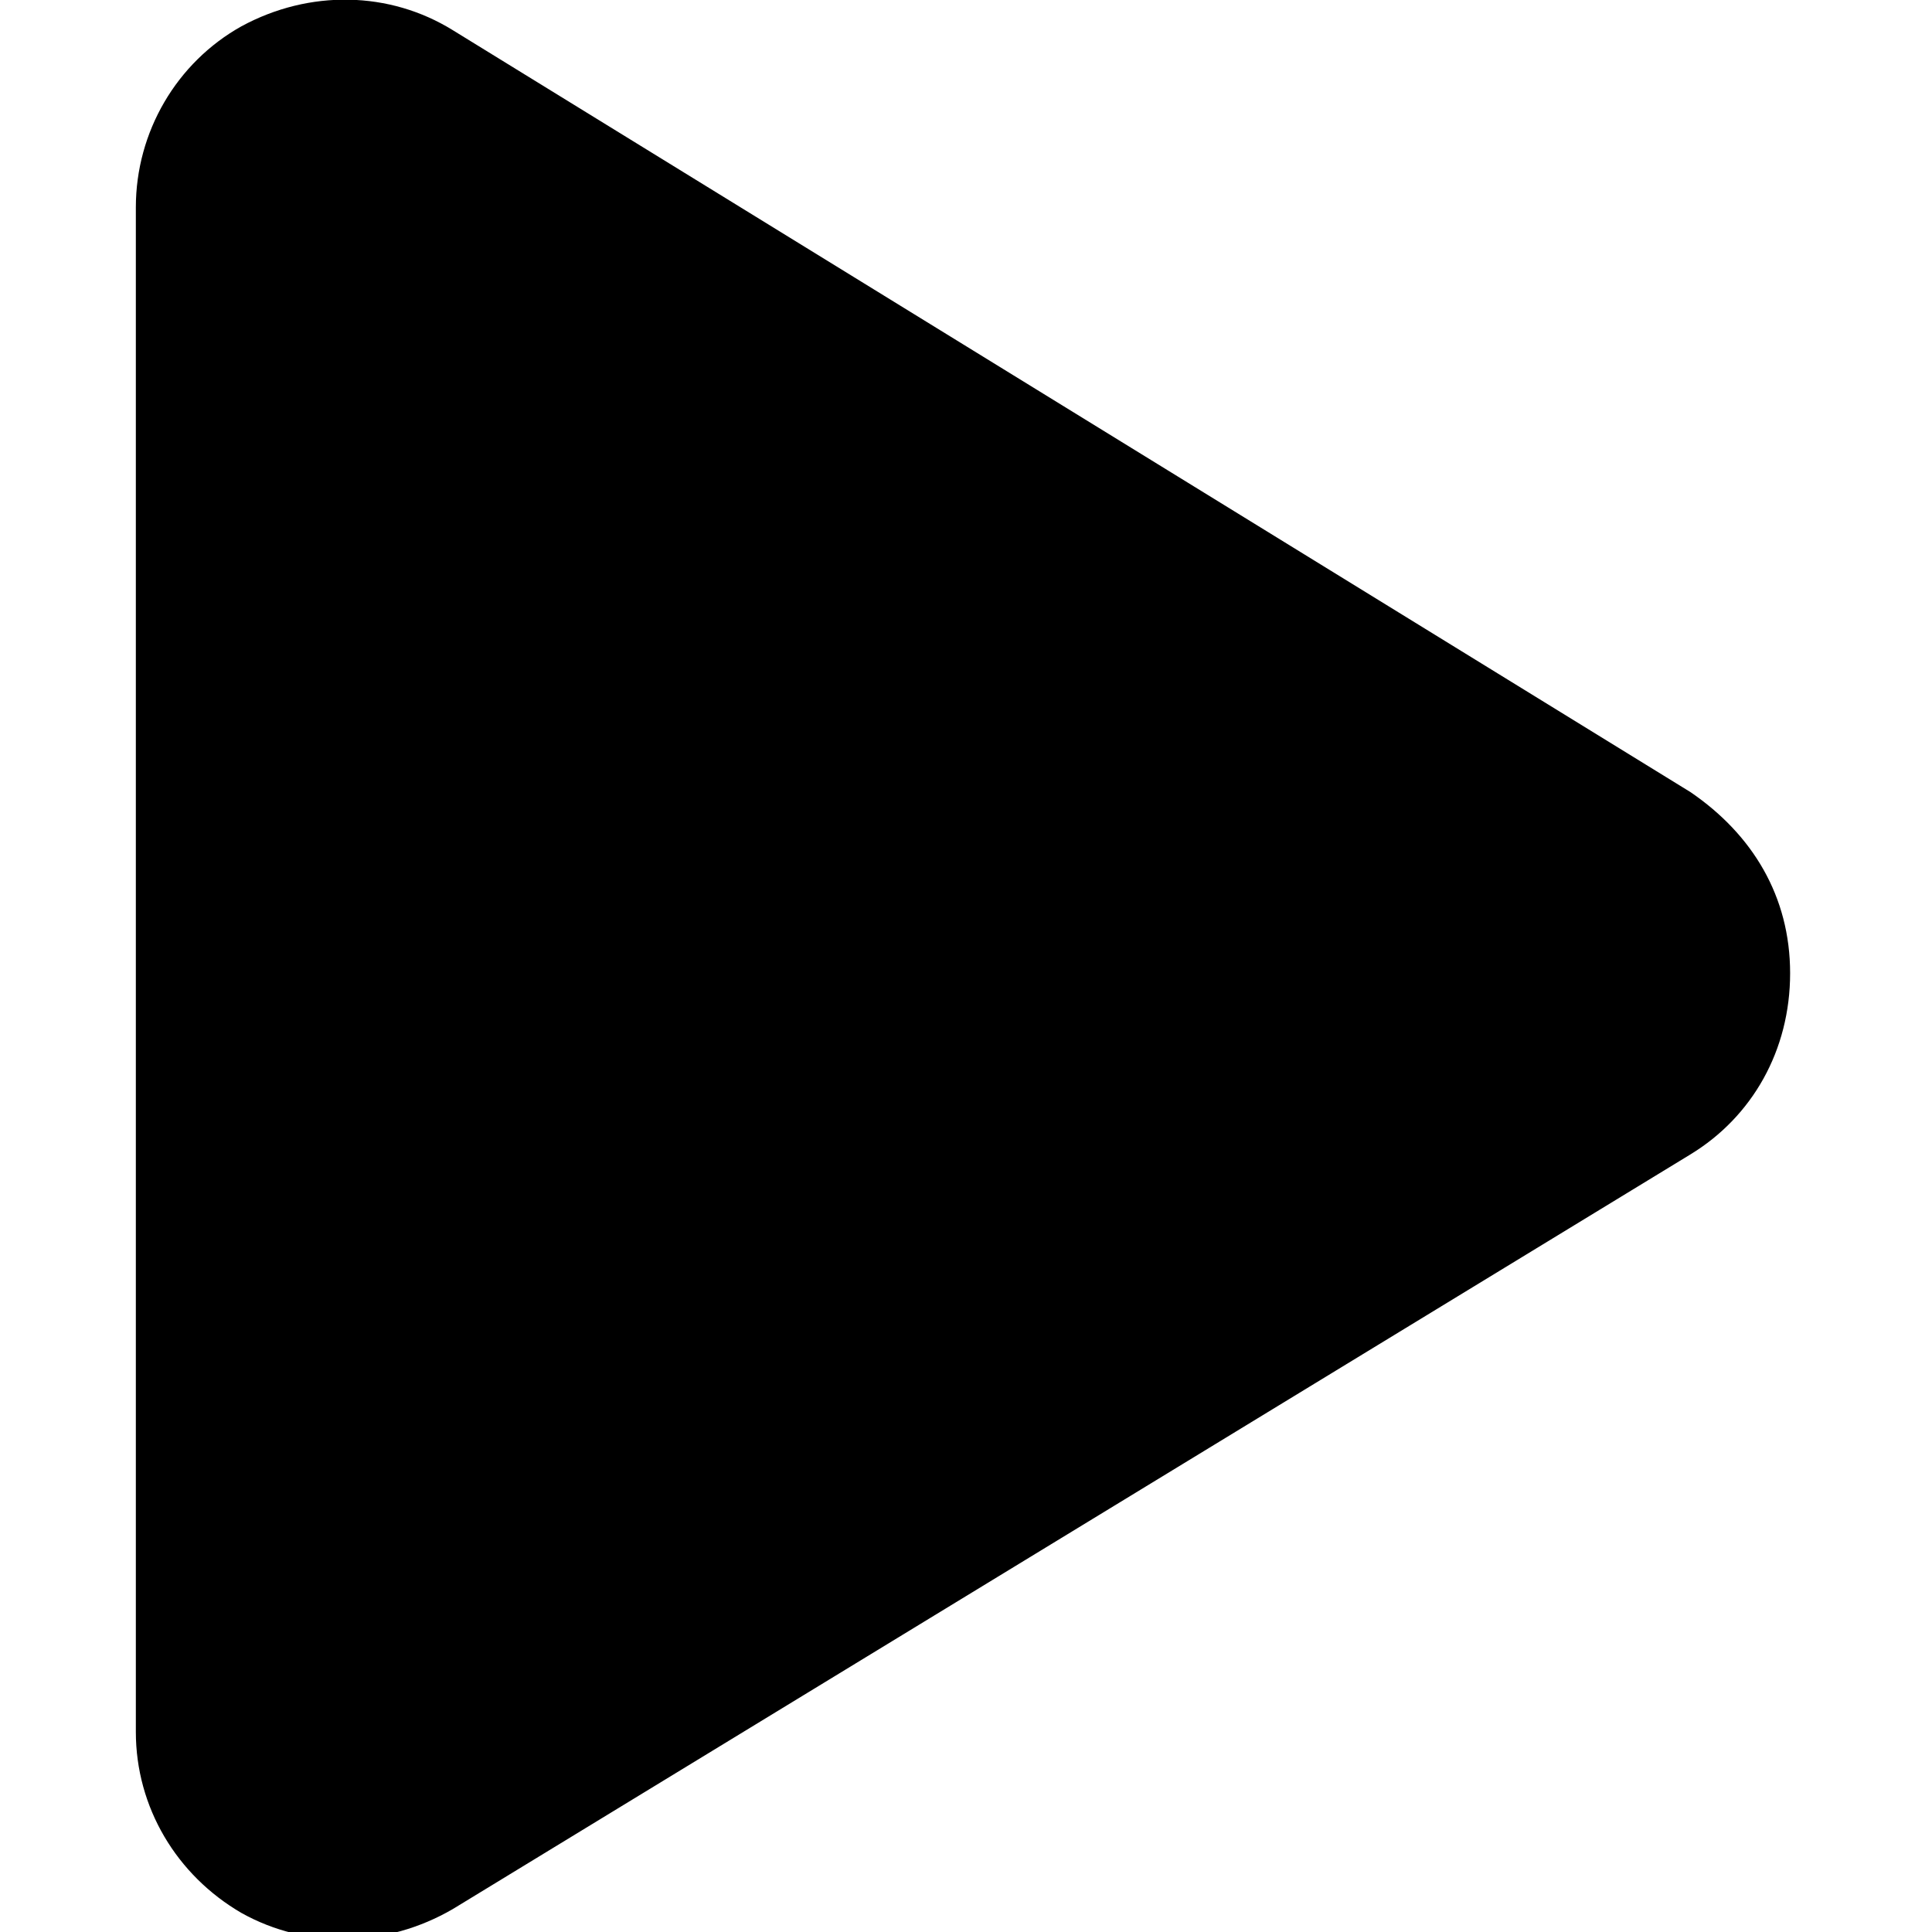
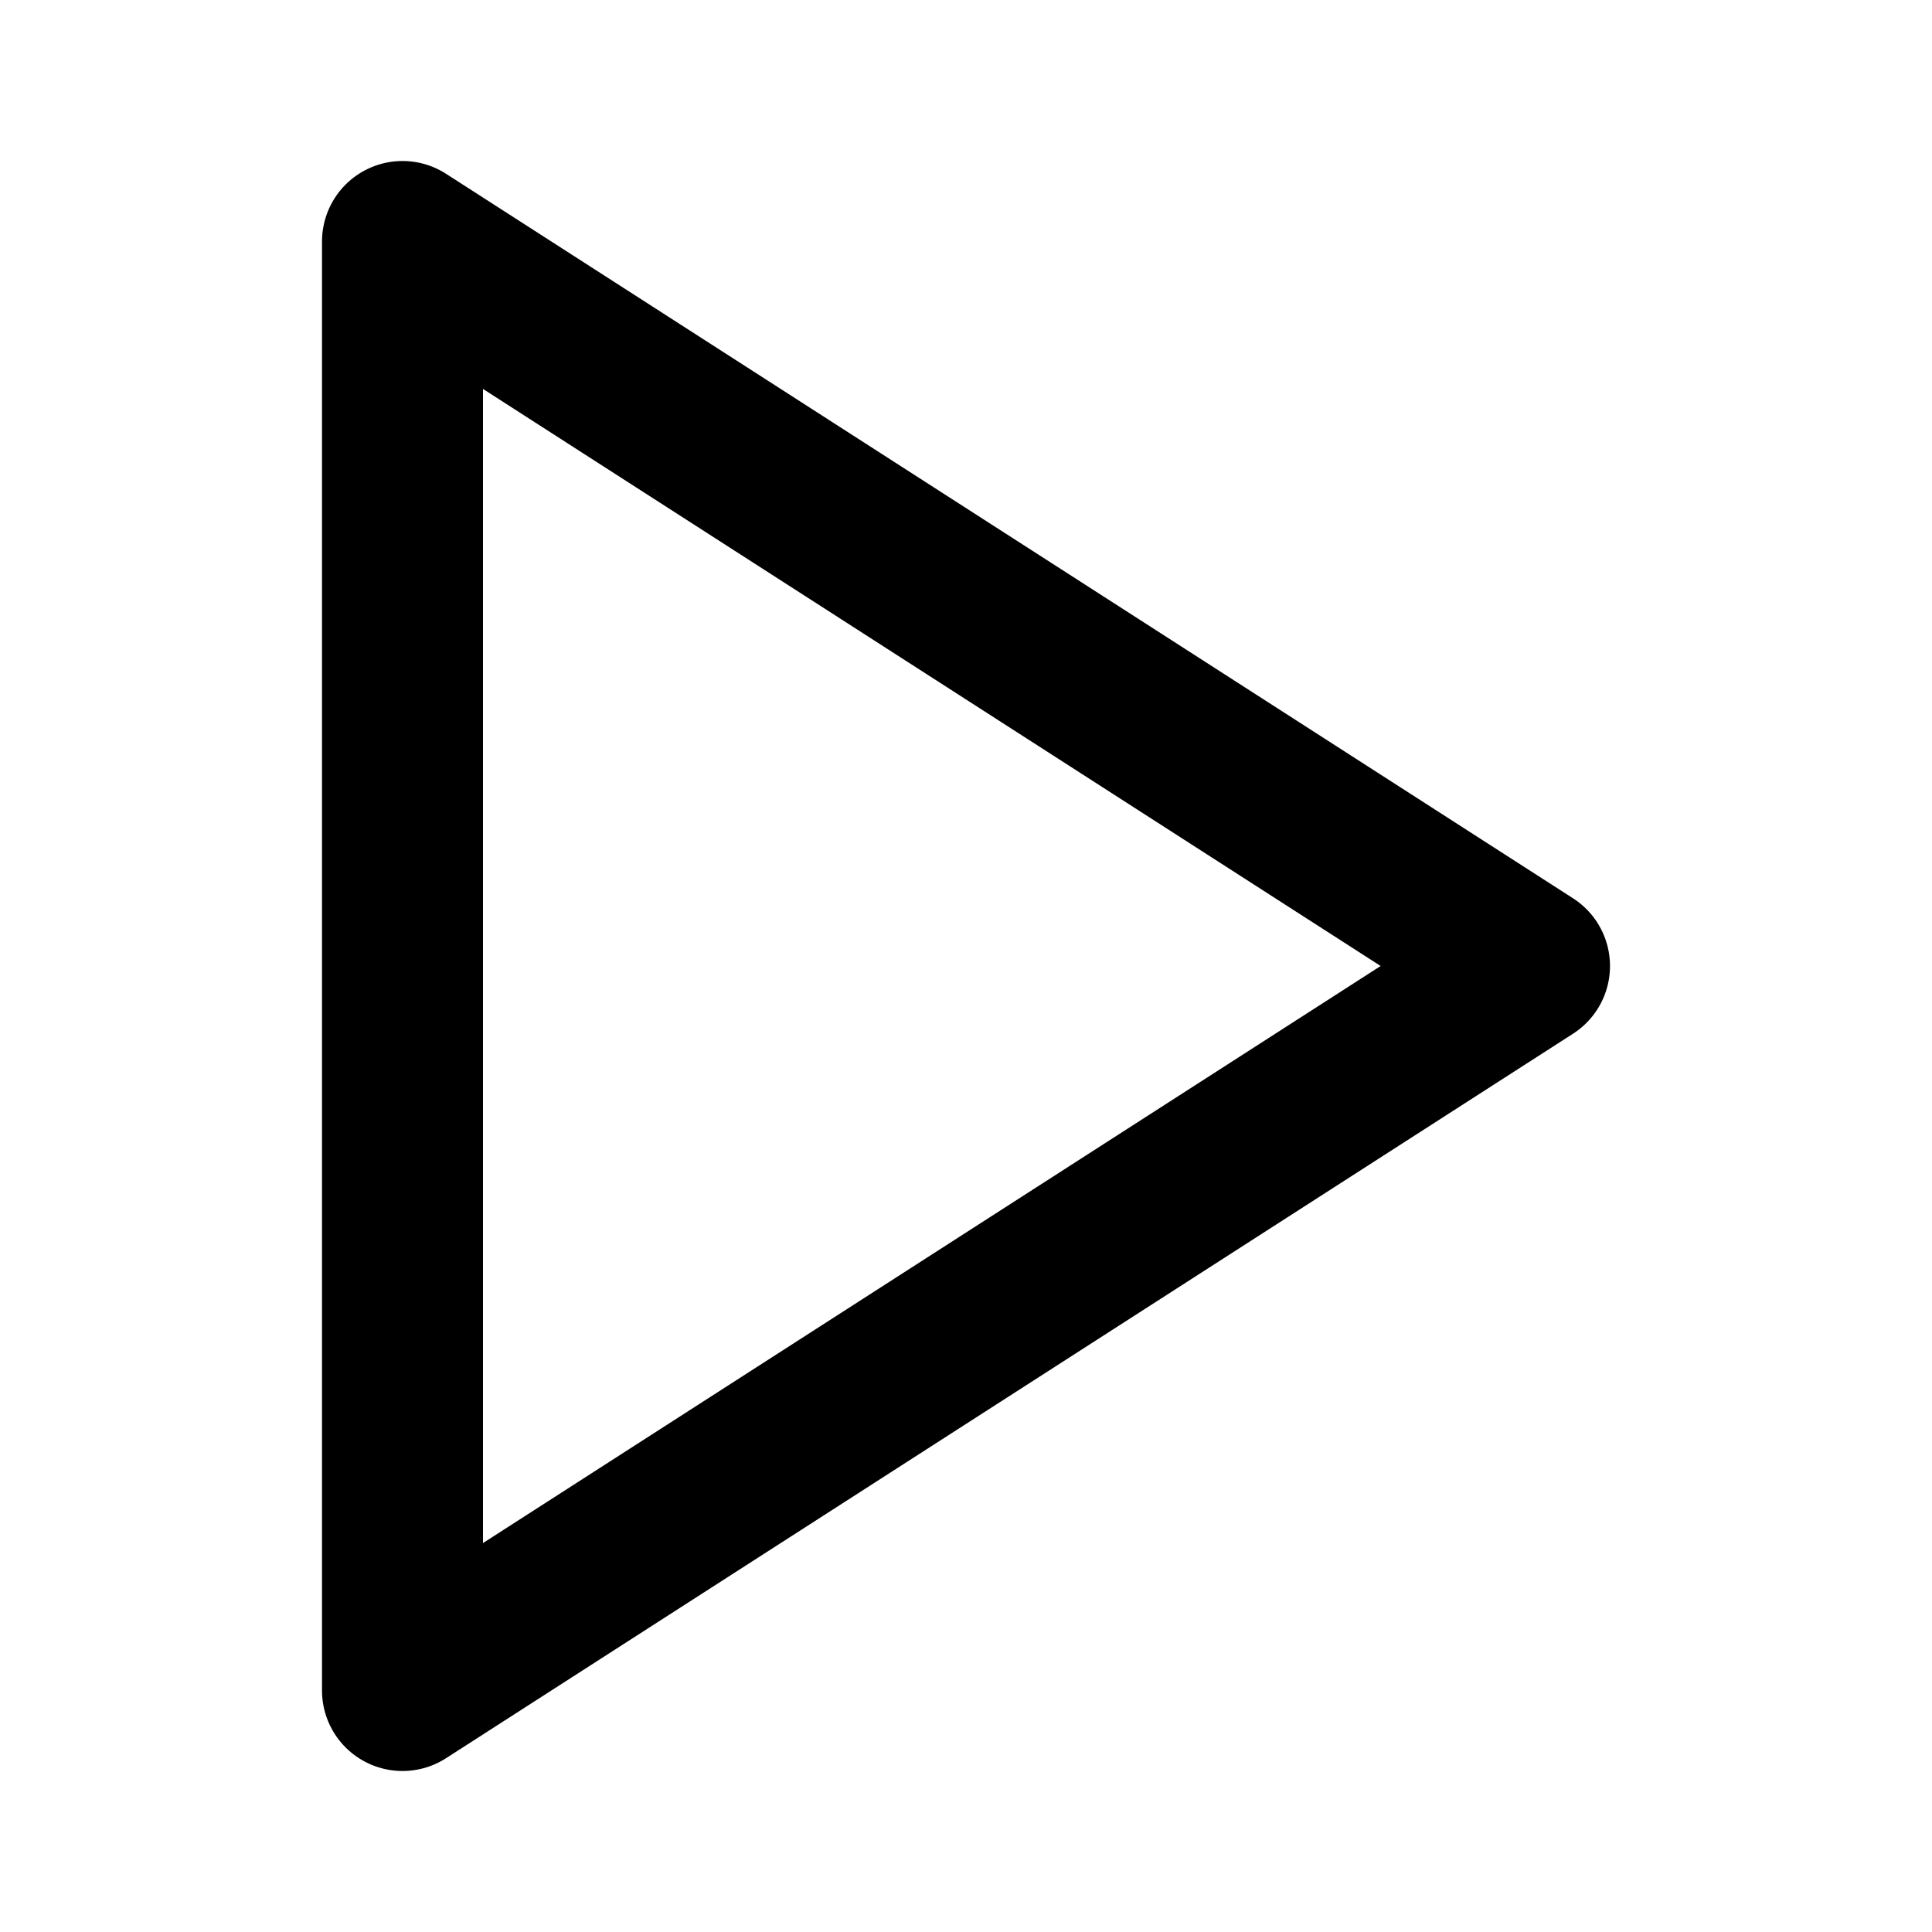
- <svg xmlns="http://www.w3.org/2000/svg" version="1.1" viewBox="0 0 128 128">
-   <path fill="currentColor" d="m30 2c-4.2-2.6-9.5-2.7-14-0.26-4.3 2.4-7 7-7 12v101c0 5 2.7 9.5 7 12 4.3 2.4 9.6 2.3 14-0.26l82-50c4.1-2.5 6.6-6.9 6.6-12s-2.5-9.2-6.6-12z" />
+ <svg xmlns="http://www.w3.org/2000/svg" width="24" height="24" viewBox="0 0 24 24" fill="none" stroke="currentColor" stroke-width="2" stroke-linecap="round" stroke-linejoin="round" class="feather feather-play">
+   <polygon points="5 3 19 12 5 21 5 3" />
</svg>
